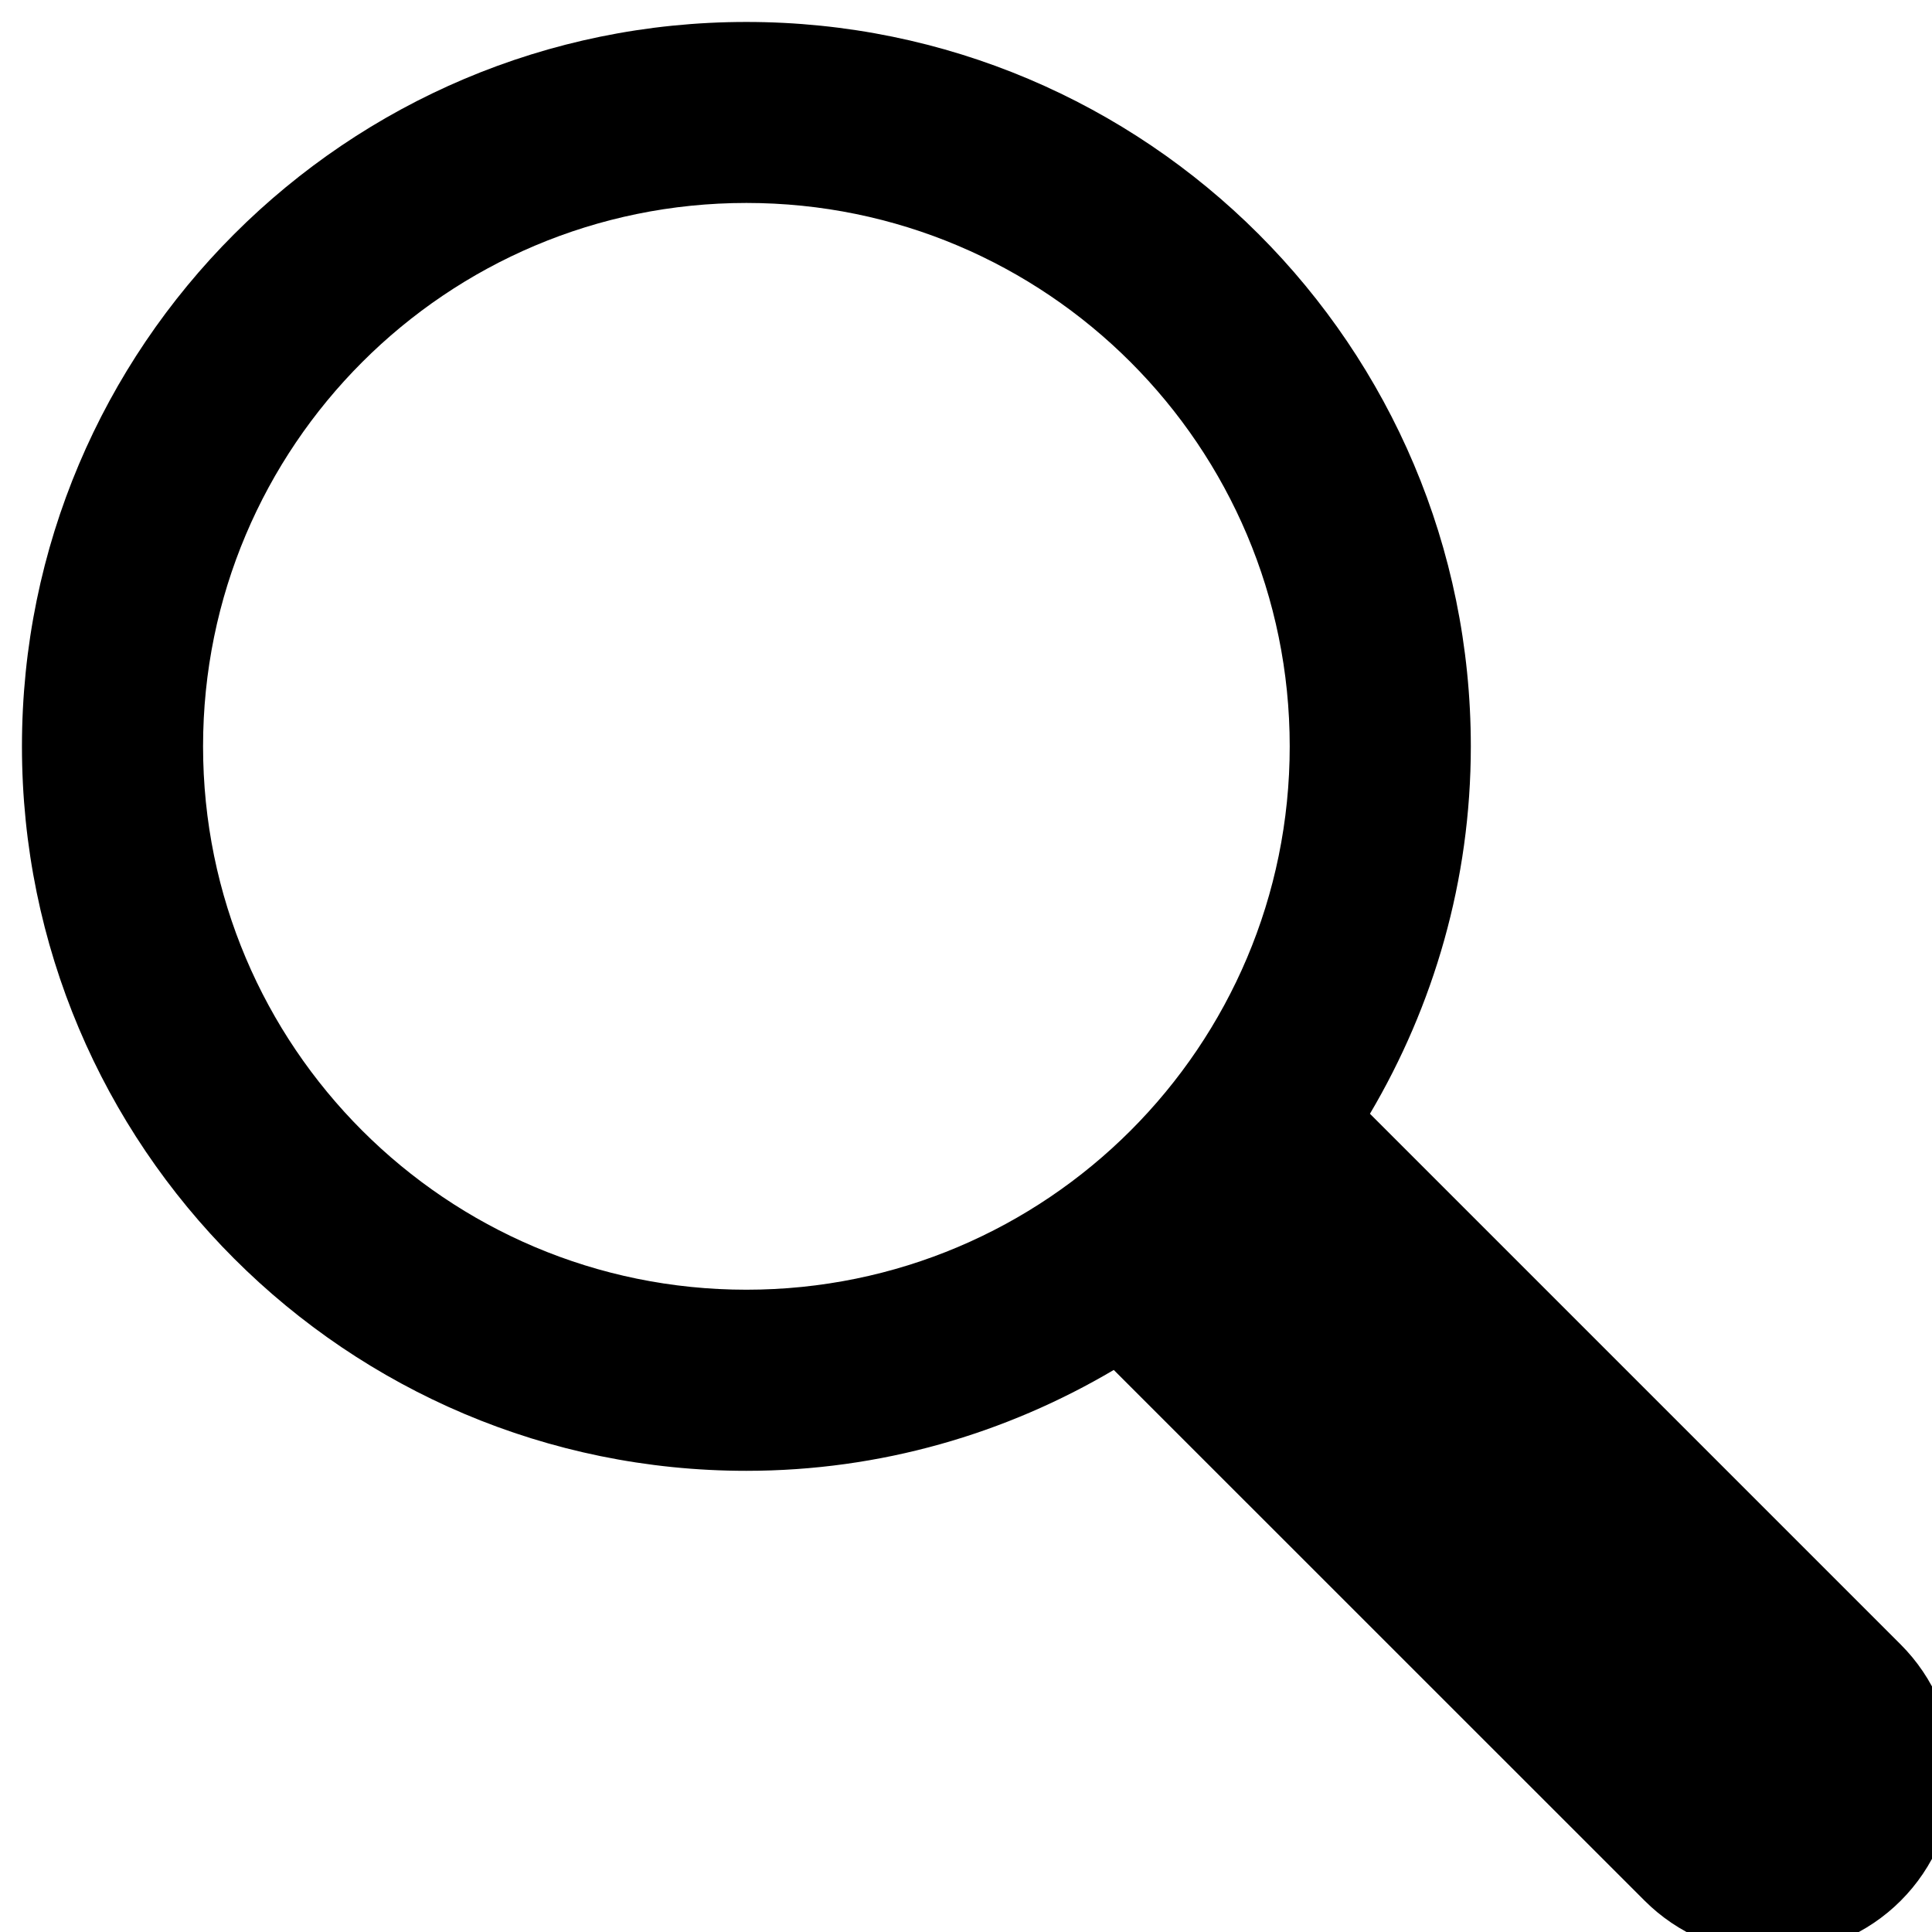
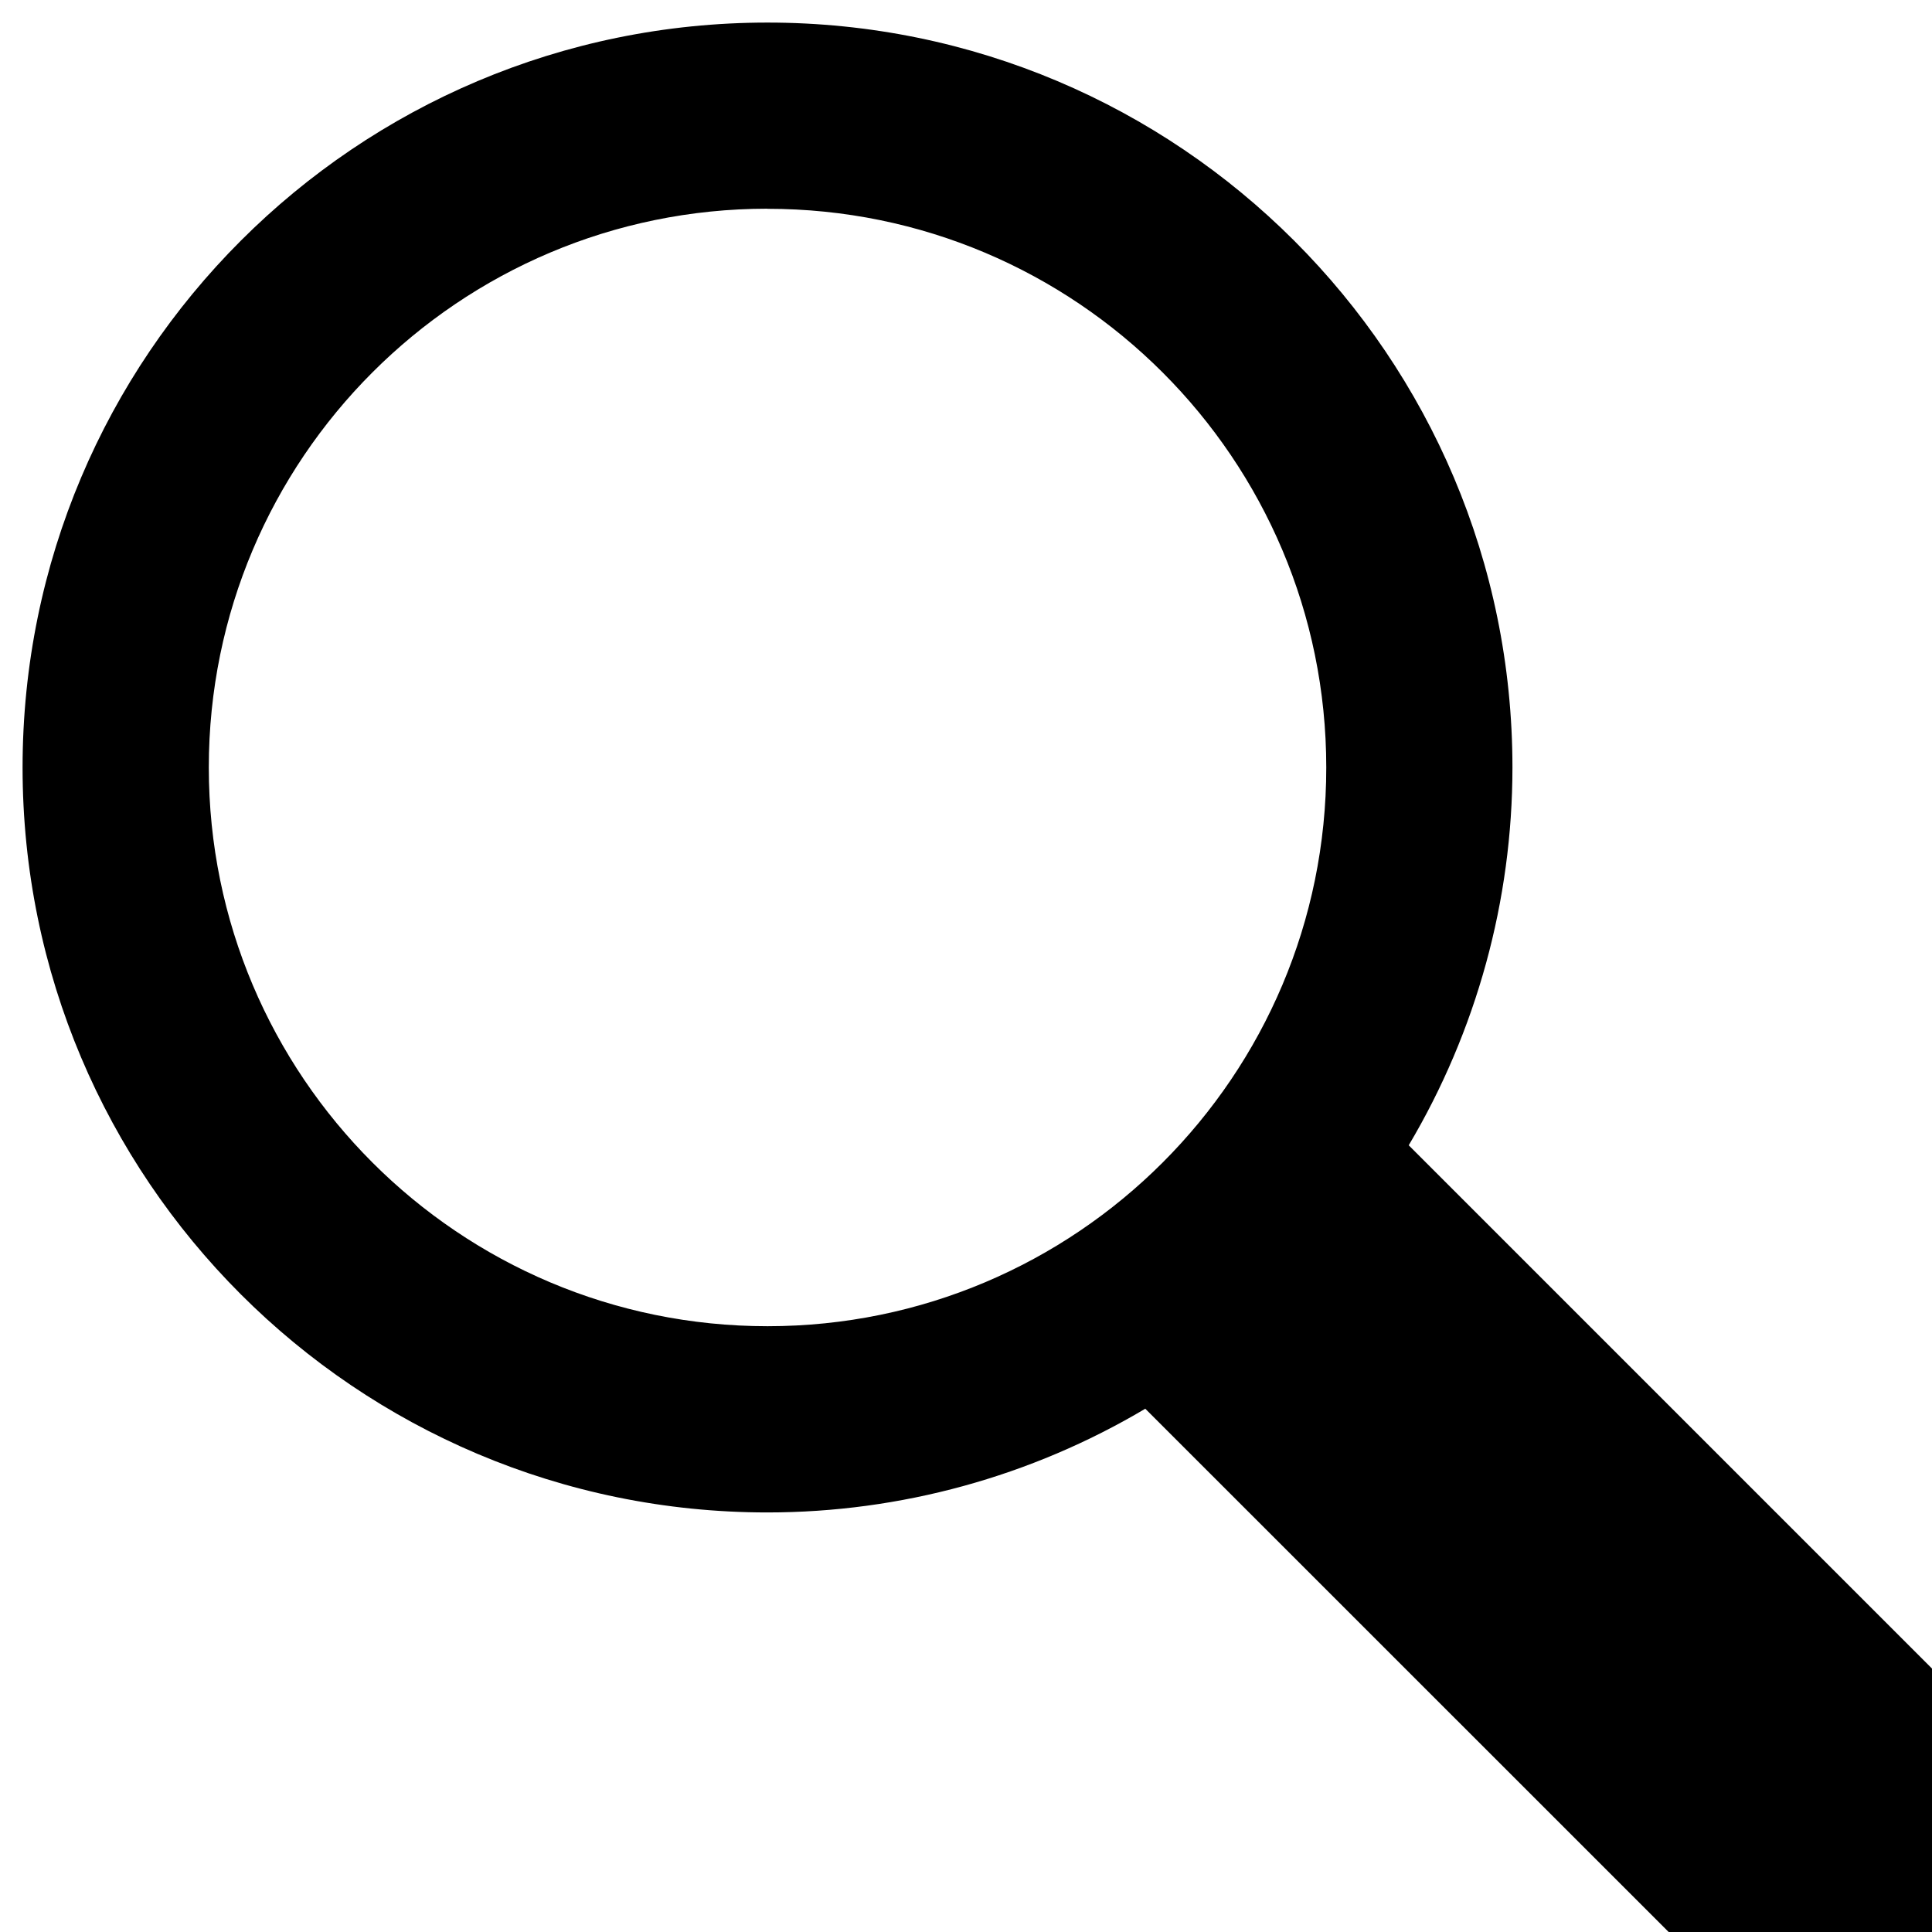
- <svg xmlns="http://www.w3.org/2000/svg" viewbox="0 0 18 18">
-   <path d="M17.317,14.983 C17.615,15.281 17.800,15.694 17.800,16.150 C17.800,17.061 17.061,17.800 16.150,17.800 C15.694,17.800 15.282,17.615 14.983,17.316 L14.983,17.316 L10.147,12.481 C9.165,13.061 8.023,13.400 6.800,13.400 C3.155,13.400 0.200,10.445 0.200,6.800 C0.200,3.155 3.155,0.200 6.800,0.200 C10.445,0.200 13.400,3.155 13.400,6.800 C13.400,8.023 13.061,9.165 12.481,10.147 L17.317,14.983 L17.317,14.983 ZM6.800,1.849 C4.066,1.849 1.850,4.066 1.850,6.800 C1.850,9.534 4.066,11.750 6.800,11.750 C9.534,11.750 11.750,9.534 11.750,6.800 C11.750,4.066 9.534,1.849 6.800,1.849 Z" />
+ <svg xmlns="http://www.w3.org/2000/svg">
+   <path d="M17.317 14.983a1.65 1.65 0 01-2.334 2.333l-4.836-4.835A6.56 6.56 0 016.8 13.4a6.6 6.6 0 116.6-6.6 6.56 6.56 0 01-.919 3.347l4.836 4.836zM6.8 1.849a4.95 4.95 0 10.001 9.901 4.95 4.95 0 00-.001-9.9z" />
</svg>
